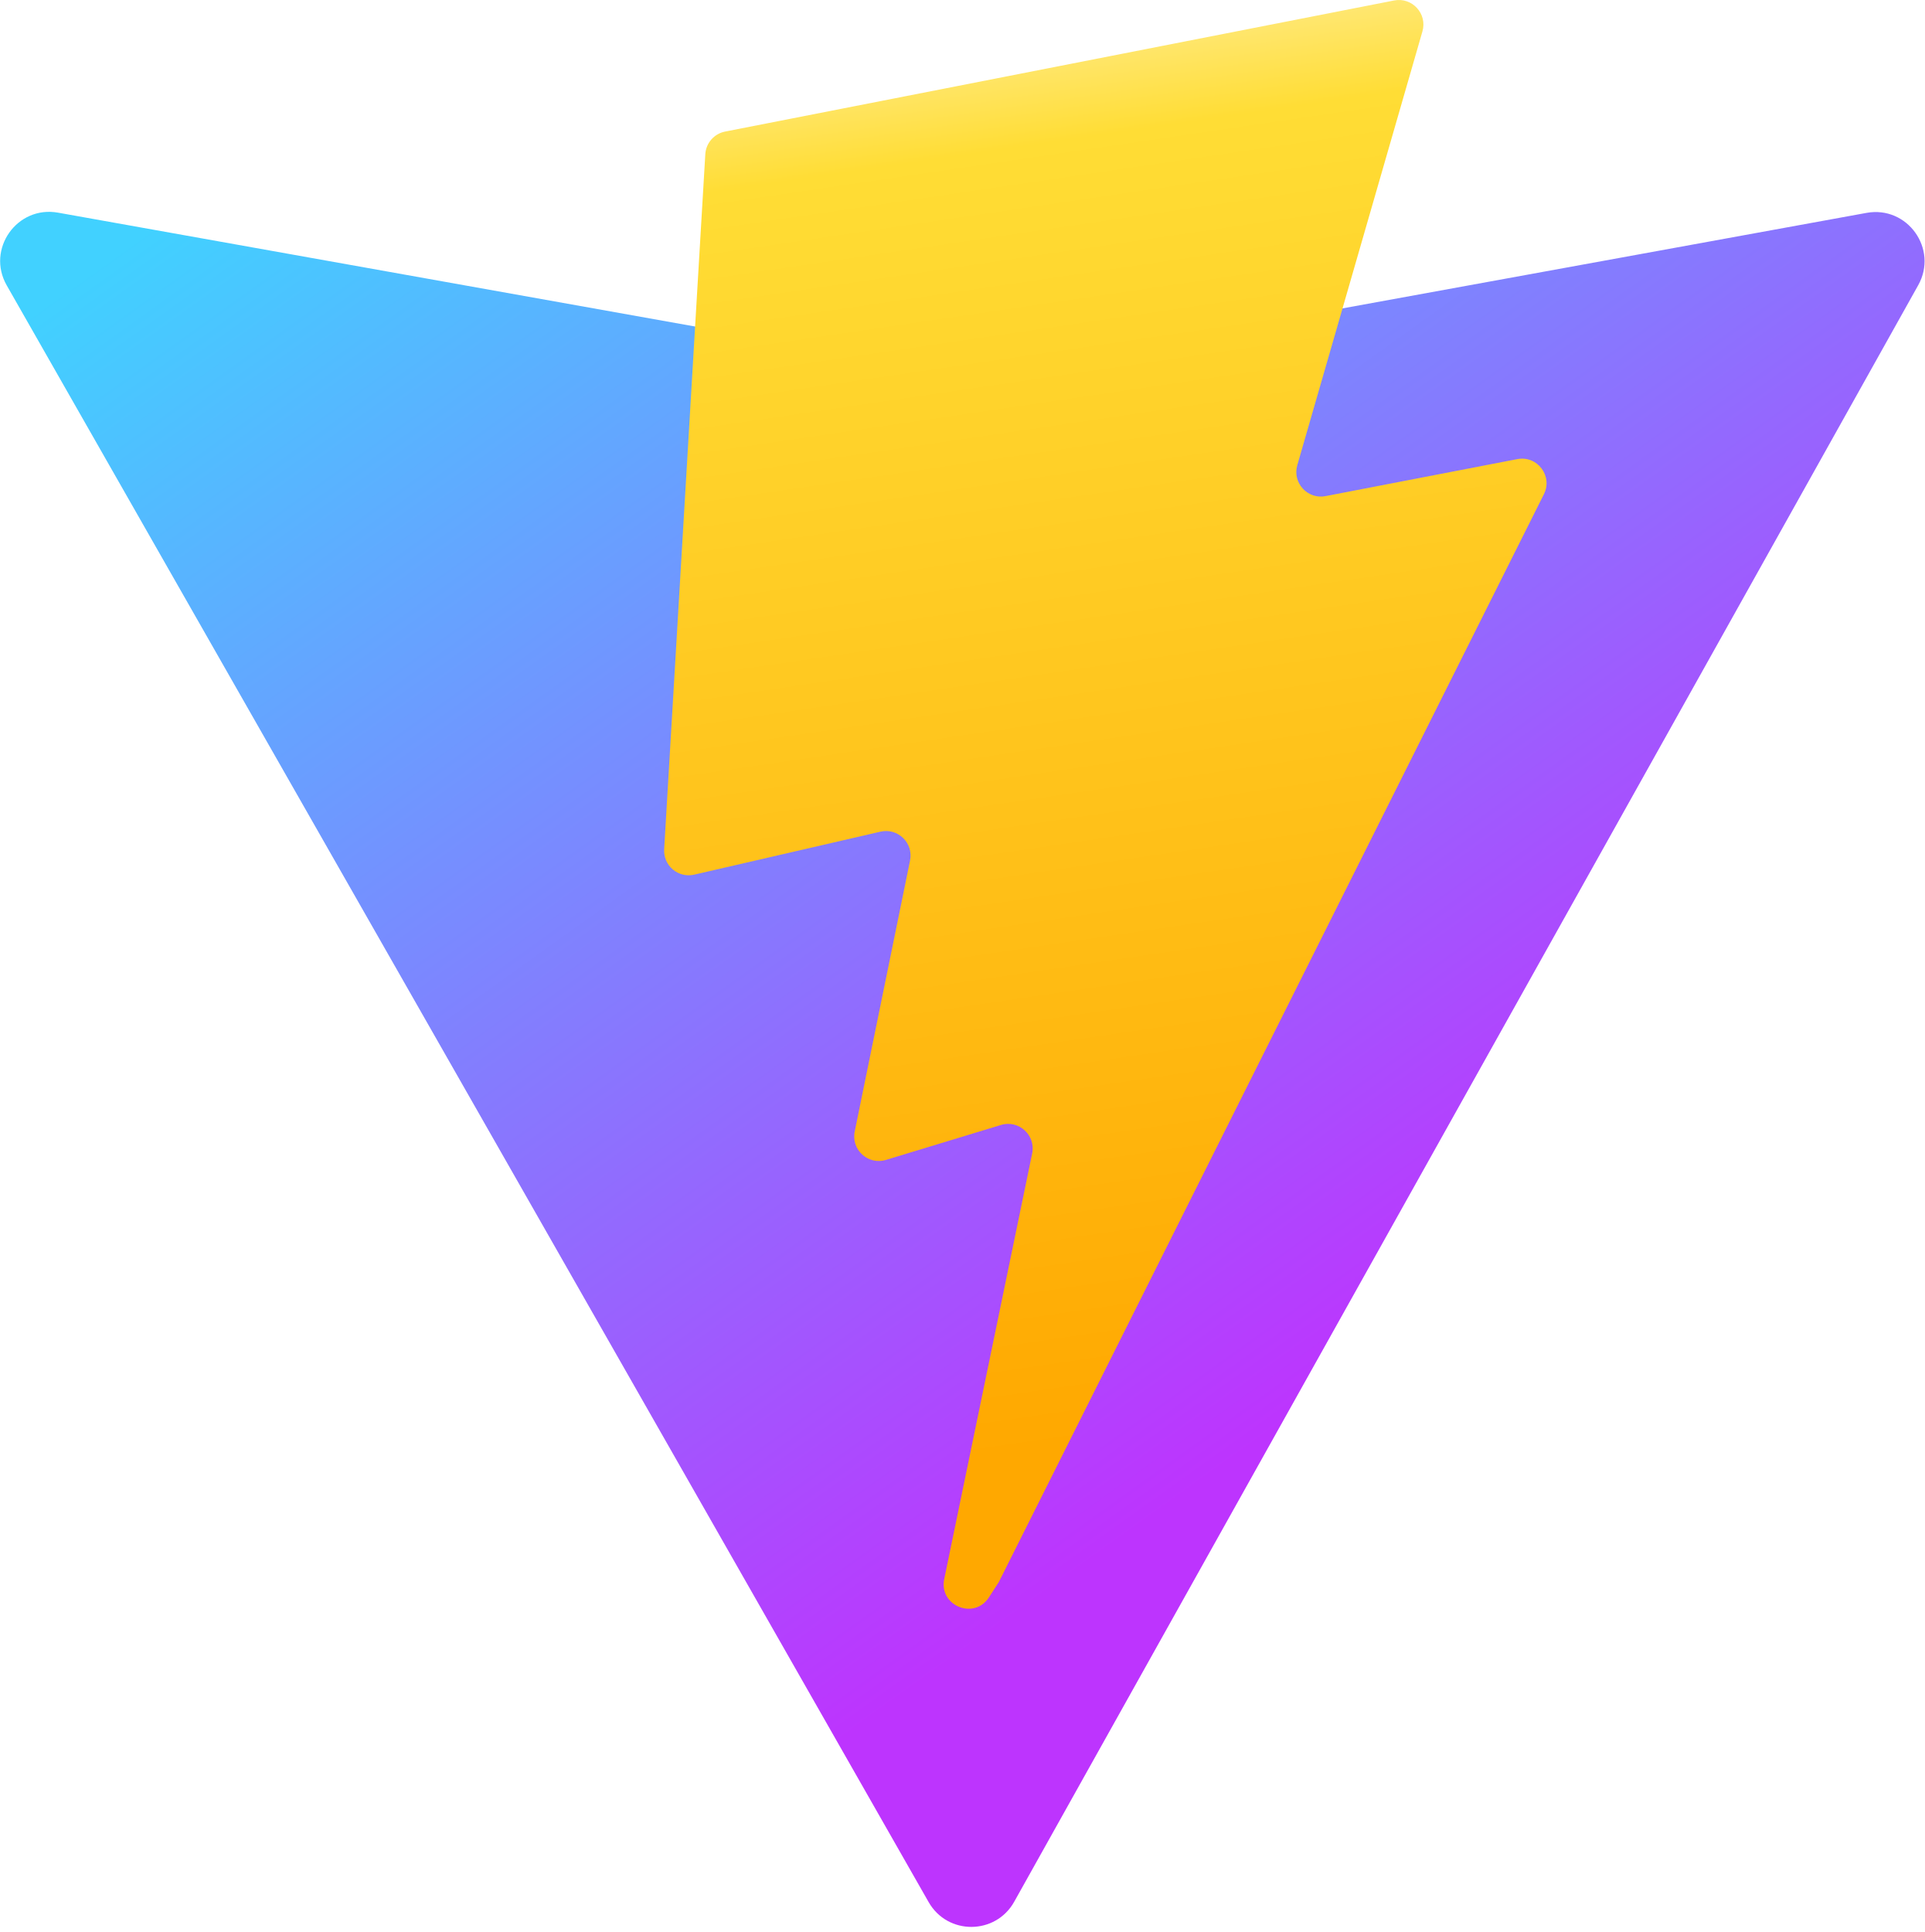
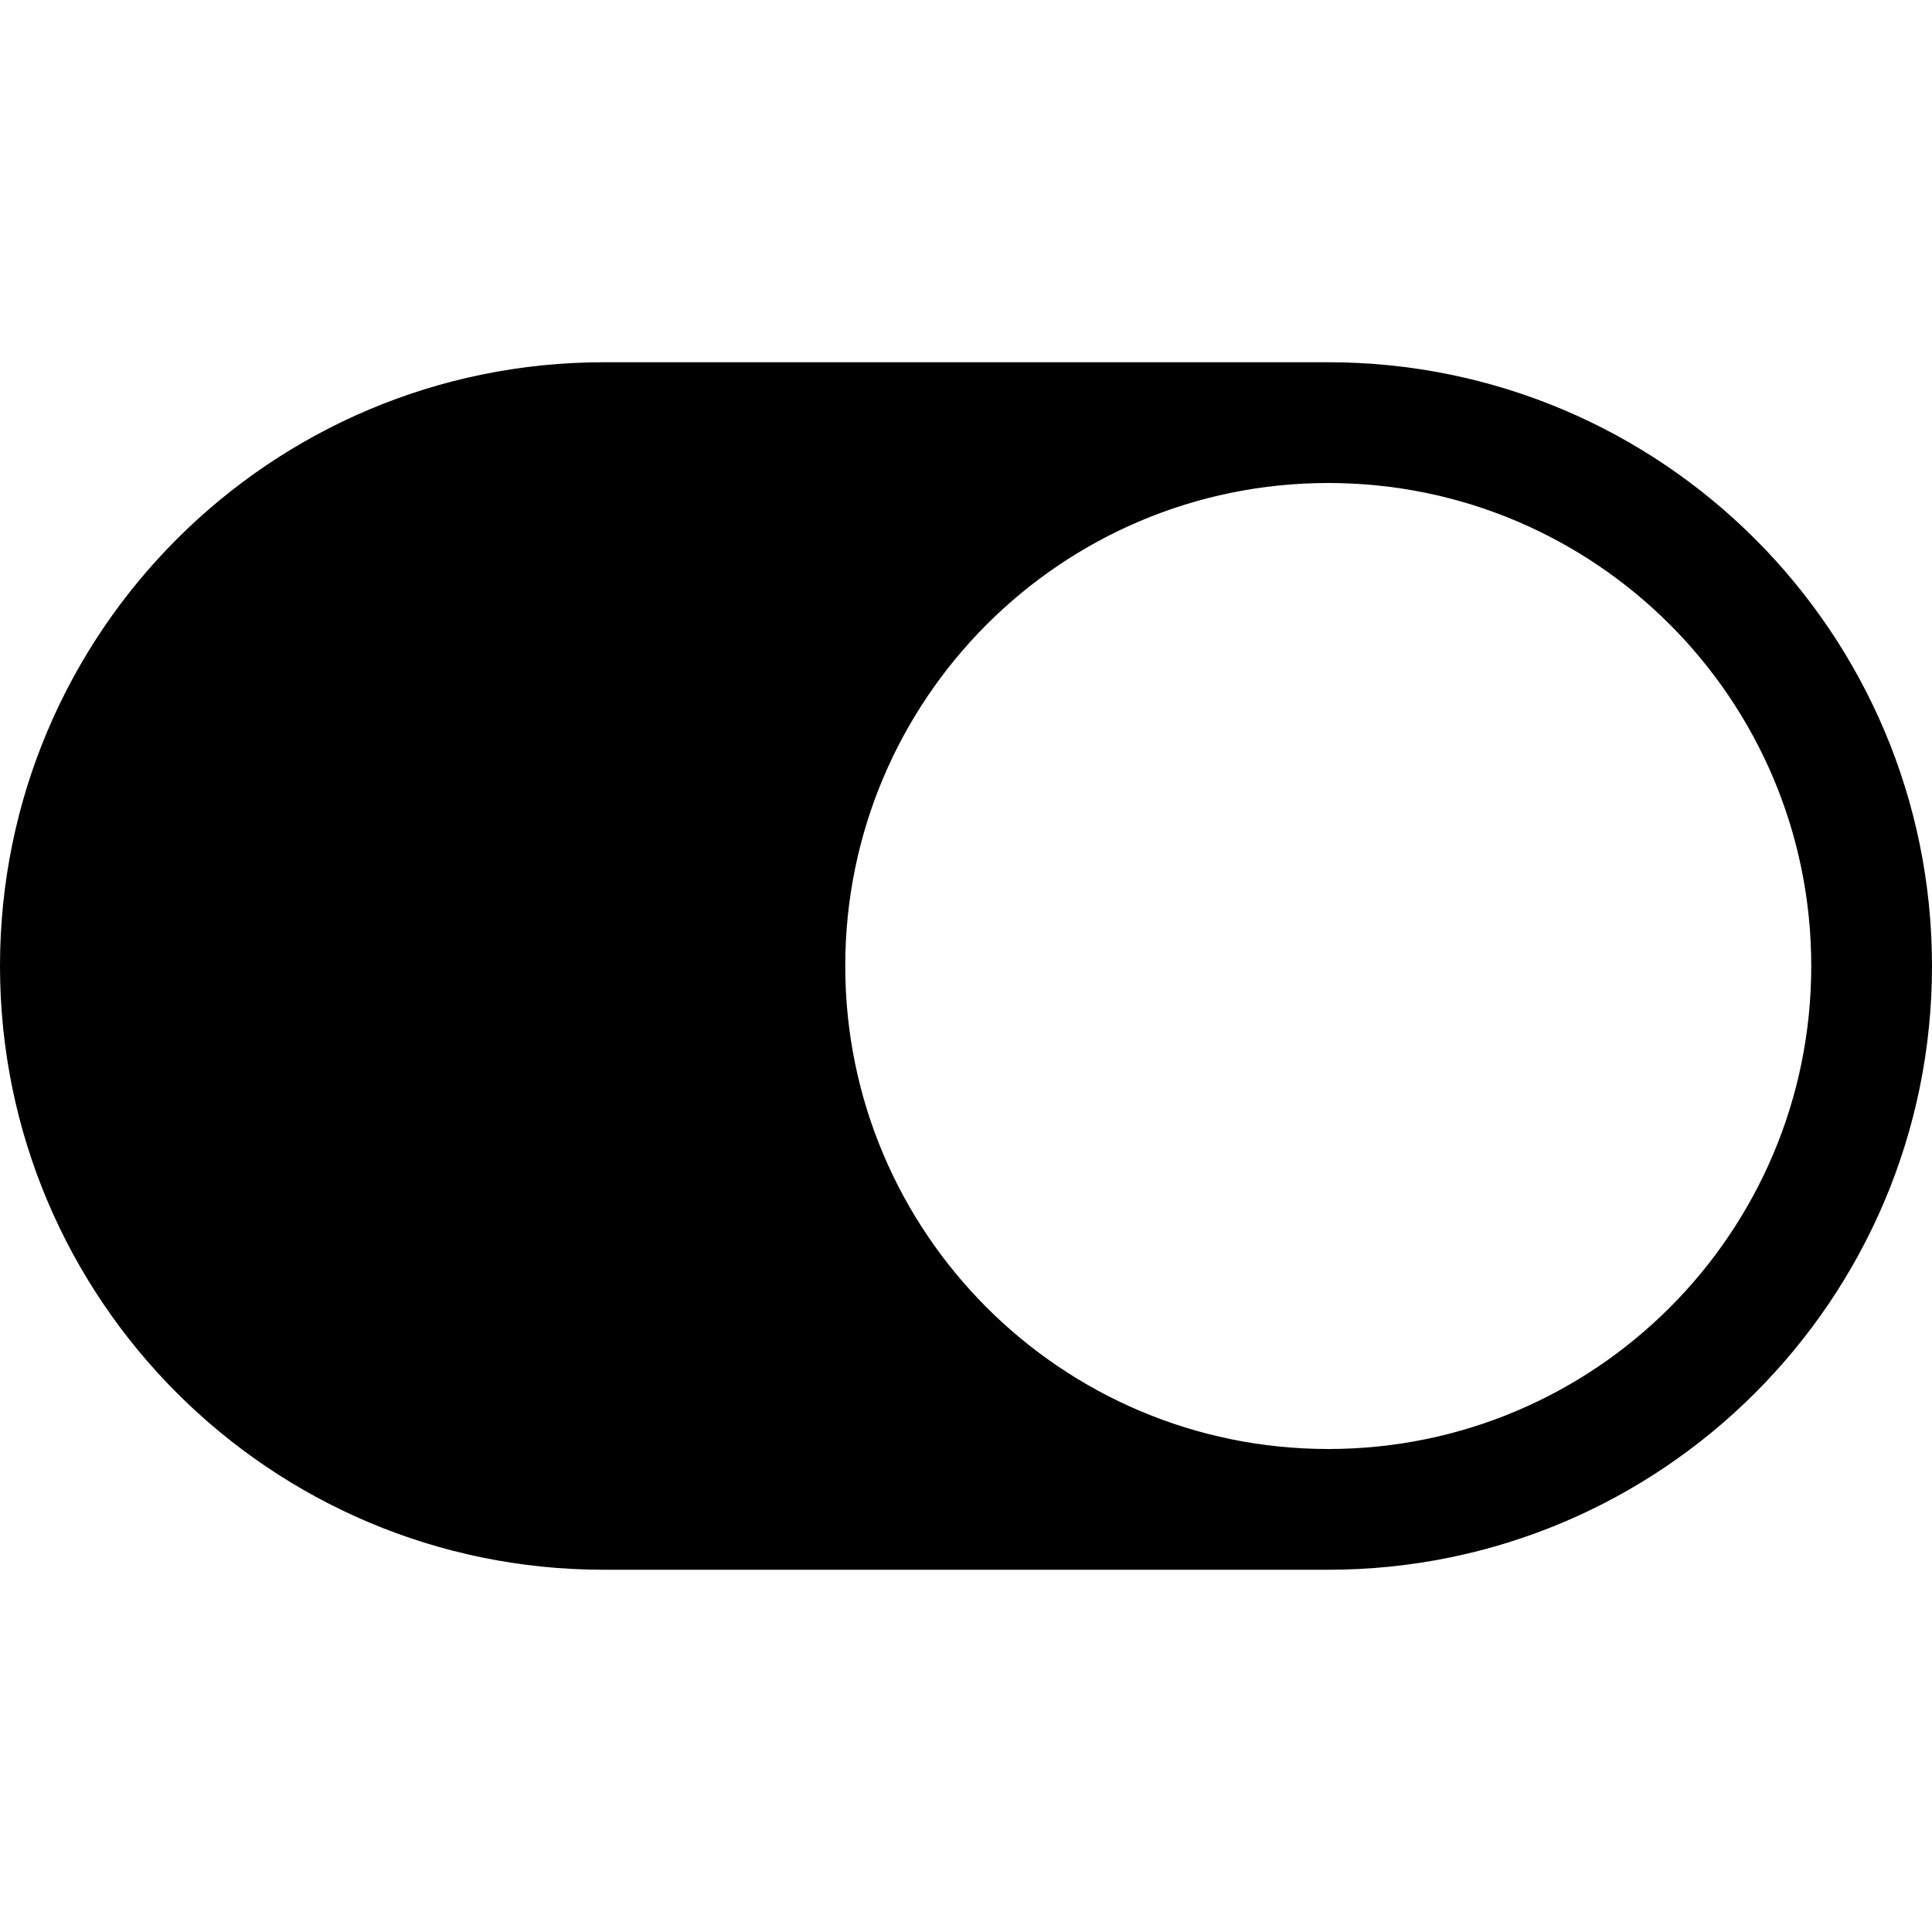
- <svg xmlns="http://www.w3.org/2000/svg" aria-hidden="true" role="img" class="iconify iconify--logos" width="31.88" height="32" preserveAspectRatio="xMidYMid meet" viewBox="0 0 256 257">
-   <defs>
-     <linearGradient id="IconifyId1813088fe1fbc01fb466" x1="-.828%" x2="57.636%" y1="7.652%" y2="78.411%">
-       <stop offset="0%" stop-color="#41D1FF" />
-       <stop offset="100%" stop-color="#BD34FE" />
-     </linearGradient>
-     <linearGradient id="IconifyId1813088fe1fbc01fb467" x1="43.376%" x2="50.316%" y1="2.242%" y2="89.03%">
-       <stop offset="0%" stop-color="#FFEA83" />
-       <stop offset="8.333%" stop-color="#FFDD35" />
-       <stop offset="100%" stop-color="#FFA800" />
-     </linearGradient>
-   </defs>
-   <path fill="url(#IconifyId1813088fe1fbc01fb466)" d="M255.153 37.938L134.897 252.976c-2.483 4.44-8.862 4.466-11.382.048L.875 37.958c-2.746-4.814 1.371-10.646 6.827-9.67l120.385 21.517a6.537 6.537 0 0 0 2.322-.004l117.867-21.483c5.438-.991 9.574 4.796 6.877 9.62Z" />
-   <path fill="url(#IconifyId1813088fe1fbc01fb467)" d="M185.432.063L96.44 17.501a3.268 3.268 0 0 0-2.634 3.014l-5.474 92.456a3.268 3.268 0 0 0 3.997 3.378l24.777-5.718c2.318-.535 4.413 1.507 3.936 3.838l-7.361 36.047c-.495 2.426 1.782 4.5 4.151 3.78l15.304-4.649c2.372-.72 4.652 1.36 4.15 3.788l-11.698 56.621c-.732 3.542 3.979 5.473 5.943 2.437l1.313-2.028l72.516-144.72c1.215-2.423-.88-5.186-3.54-4.672l-25.505 4.922c-2.396.462-4.435-1.77-3.759-4.114l16.646-57.705c.677-2.35-1.37-4.583-3.769-4.113Z" />
+ <svg xmlns="http://www.w3.org/2000/svg" width="16" height="16" fill="currentColor" class="bi bi-toggle-on" viewBox="0 0 16 16">
+   <path d="M5 3a5 5 0 0 0 0 10h6a5 5 0 0 0 0-10zm6 9a4 4 0 1 1 0-8 4 4 0 0 1 0 8" />
</svg>
